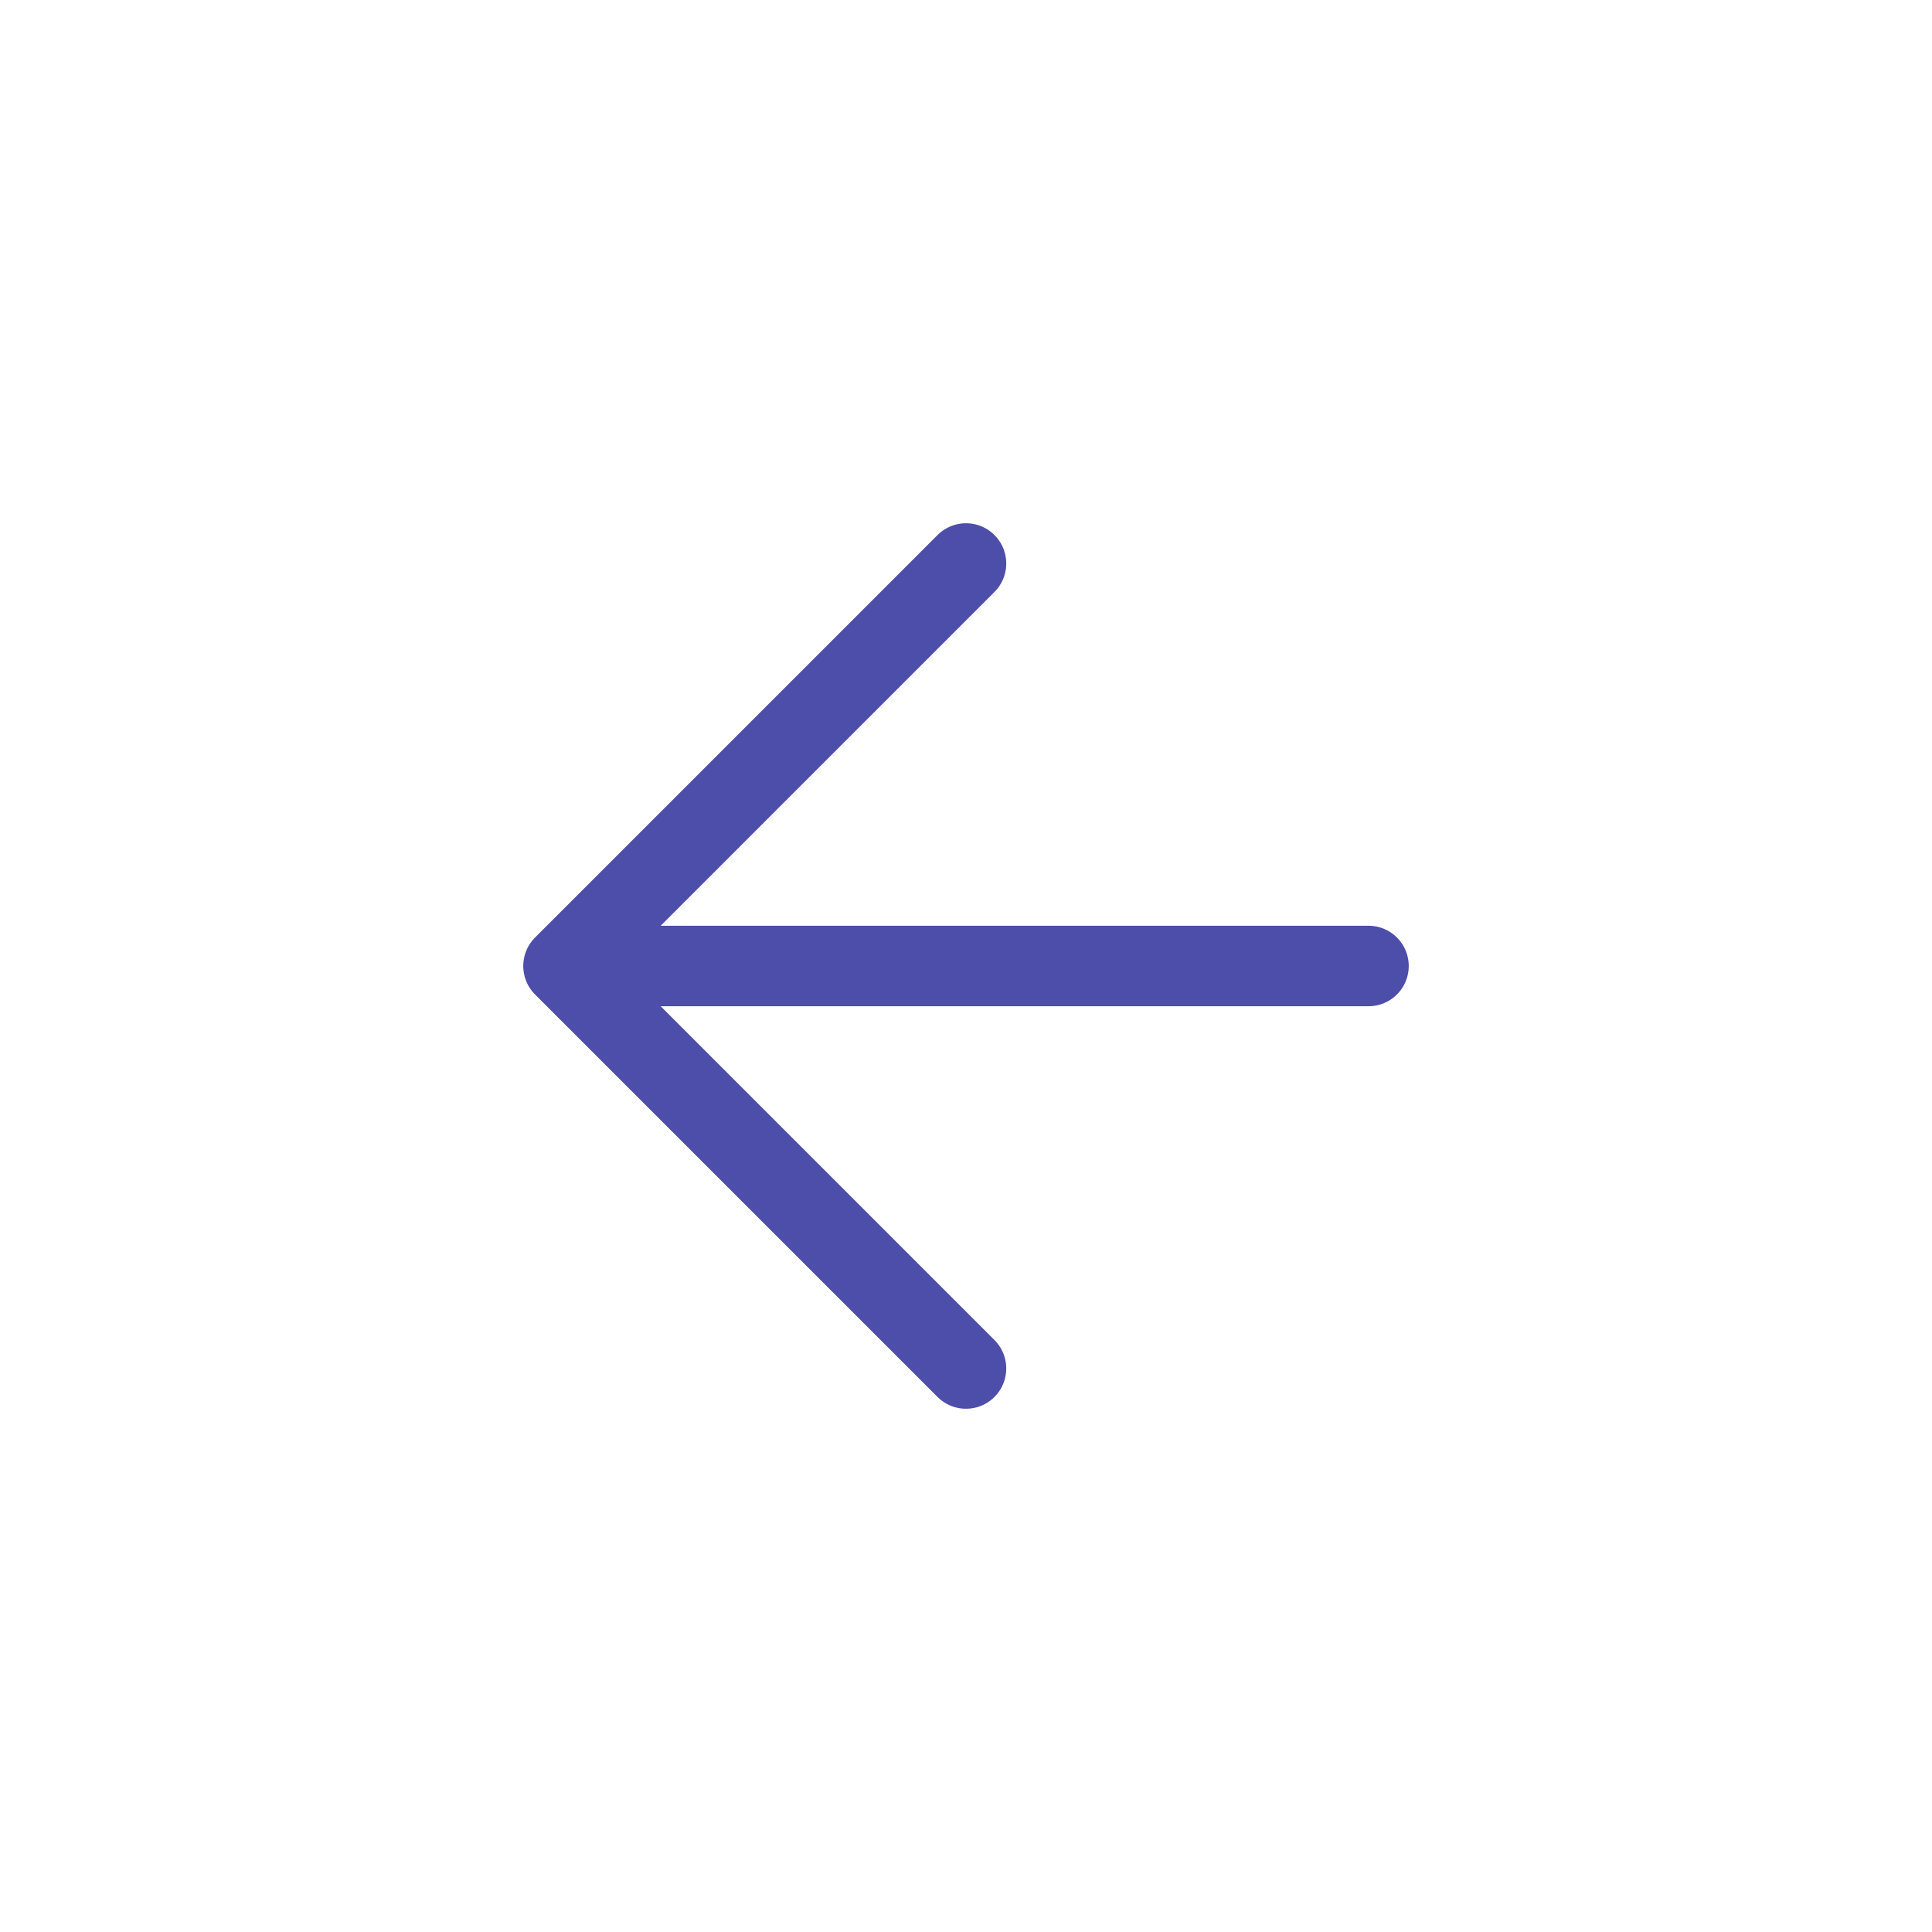
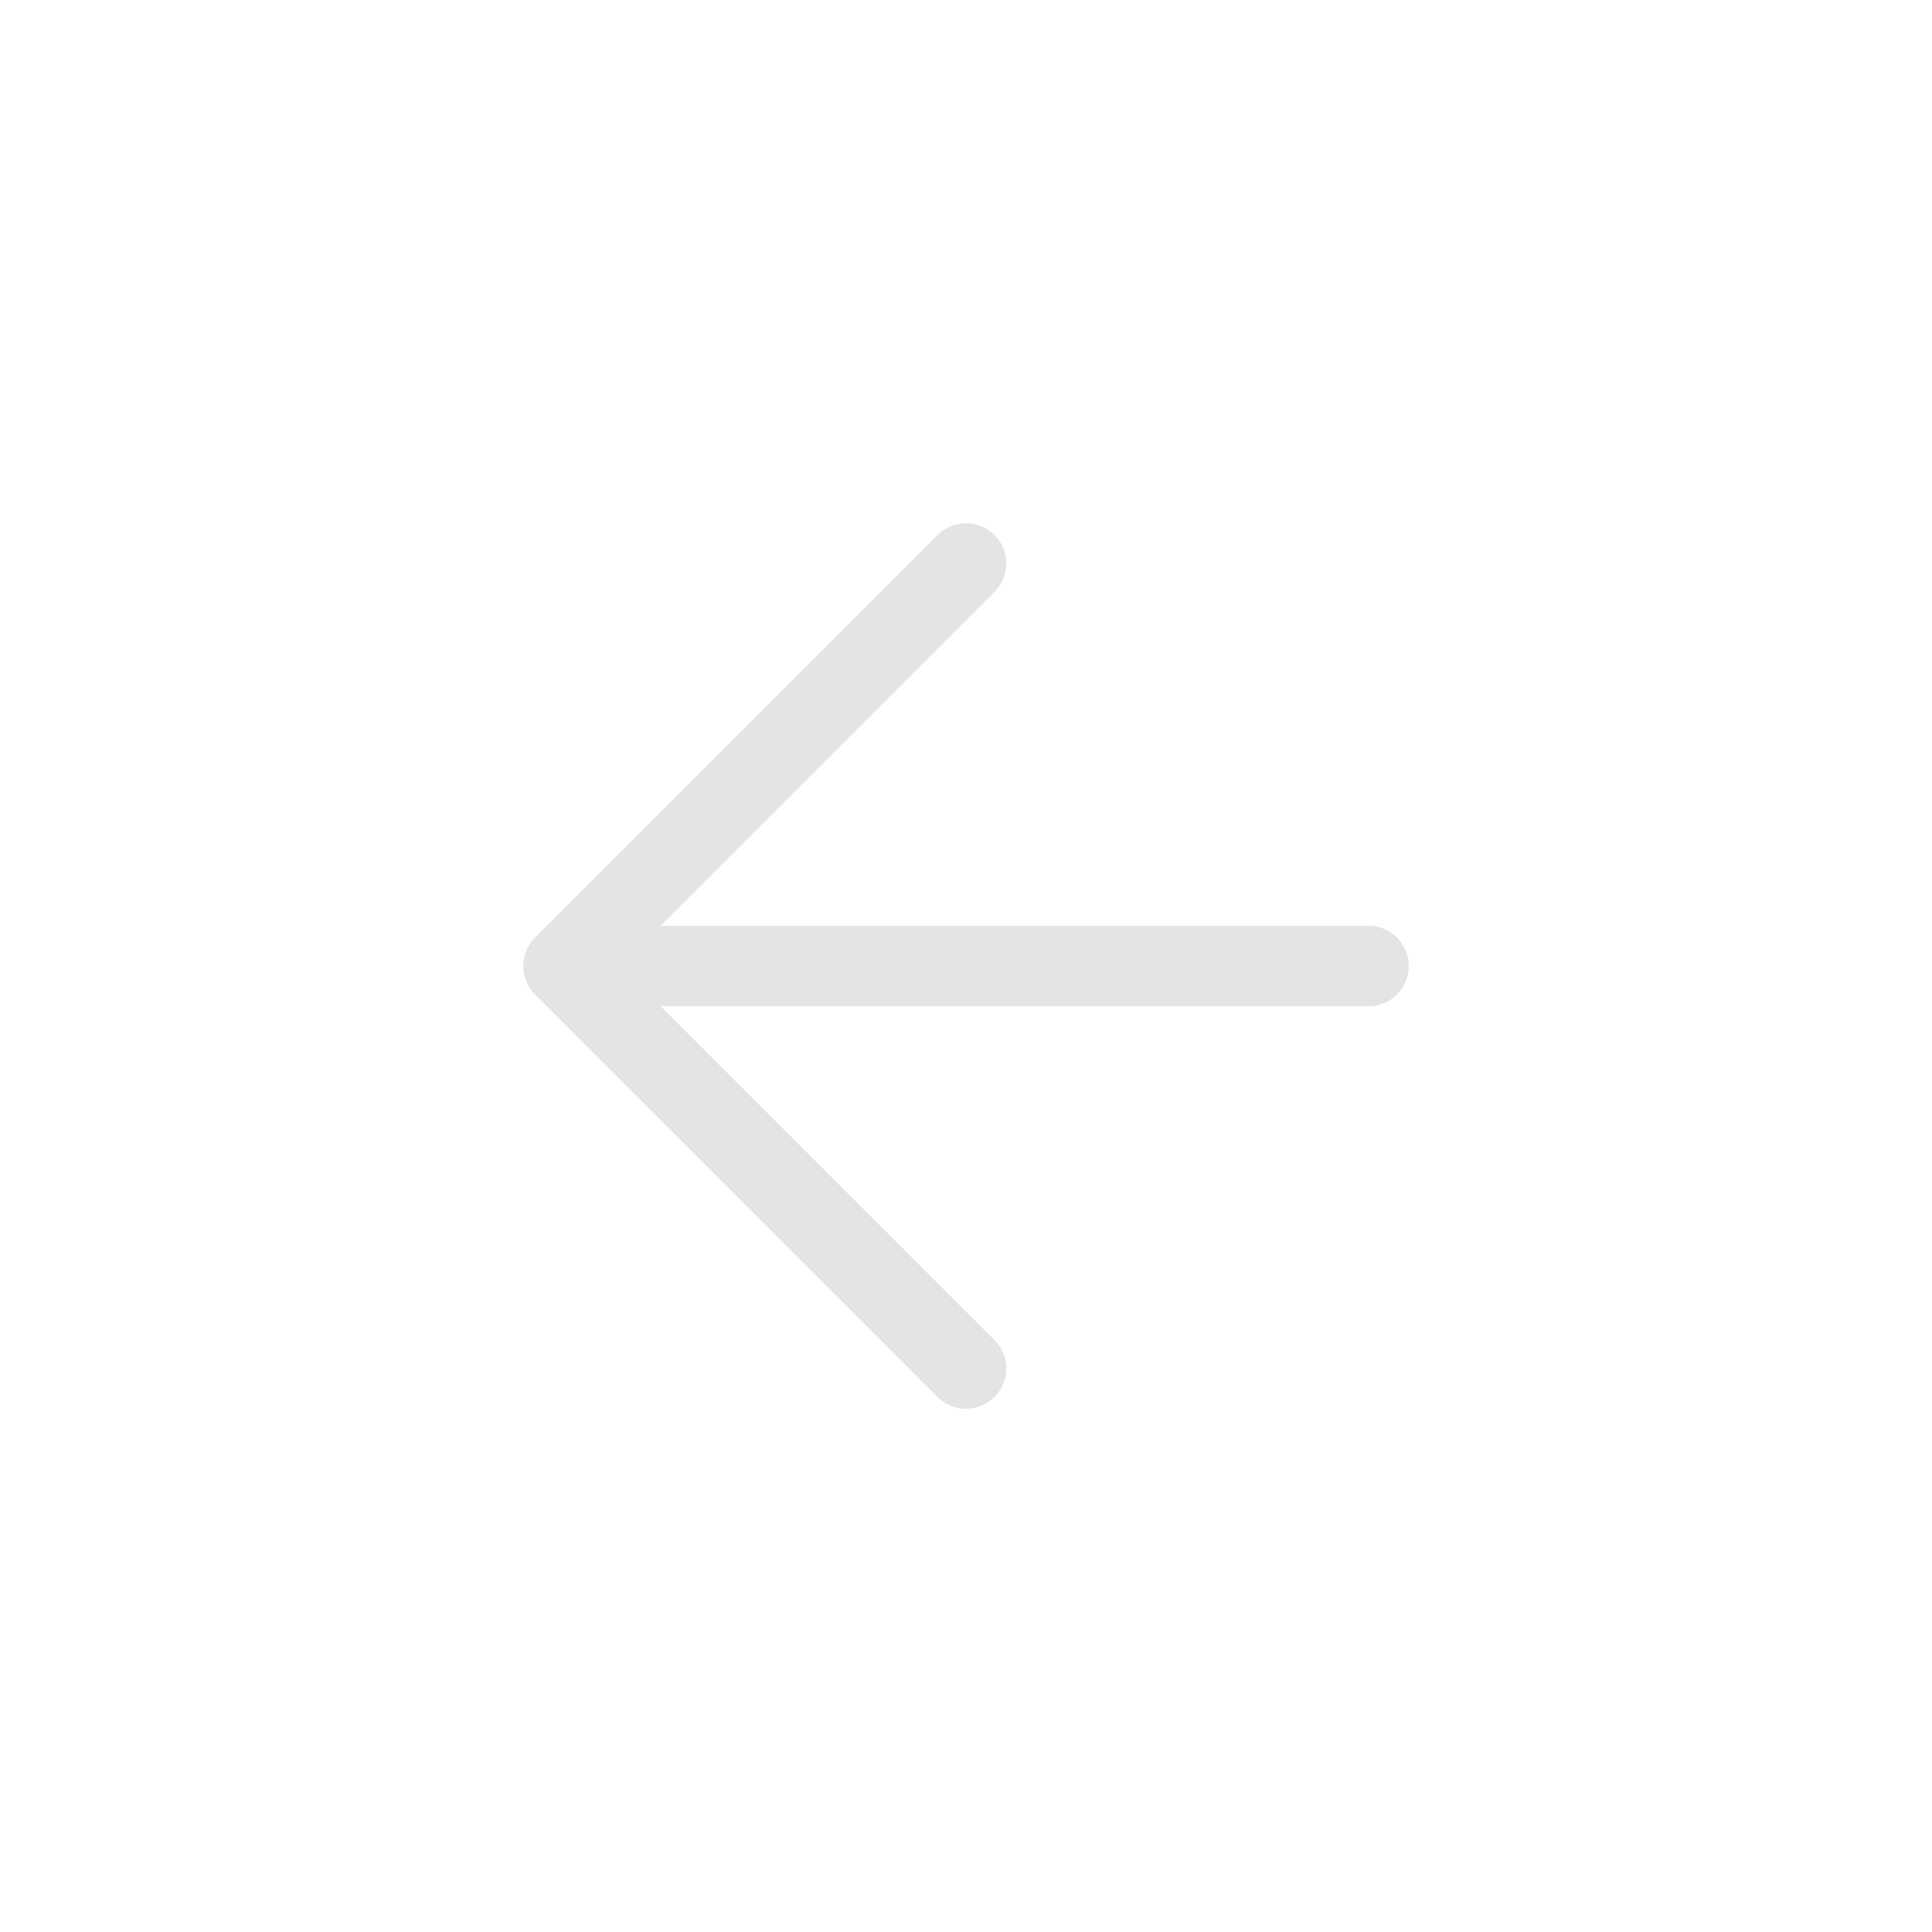
<svg xmlns="http://www.w3.org/2000/svg" width="24" height="24" viewBox="0 0 24 24" fill="none">
-   <path d="M12 7L7 12M7 12L12 17M7 12L17 12" stroke="#4D4DAA" stroke-linecap="round" stroke-linejoin="round" />
+   <path d="M12 7L7 12M7 12L12 17M7 12L17 12" stroke="#e4e4e4" stroke-linecap="round" stroke-linejoin="round" />
</svg>
